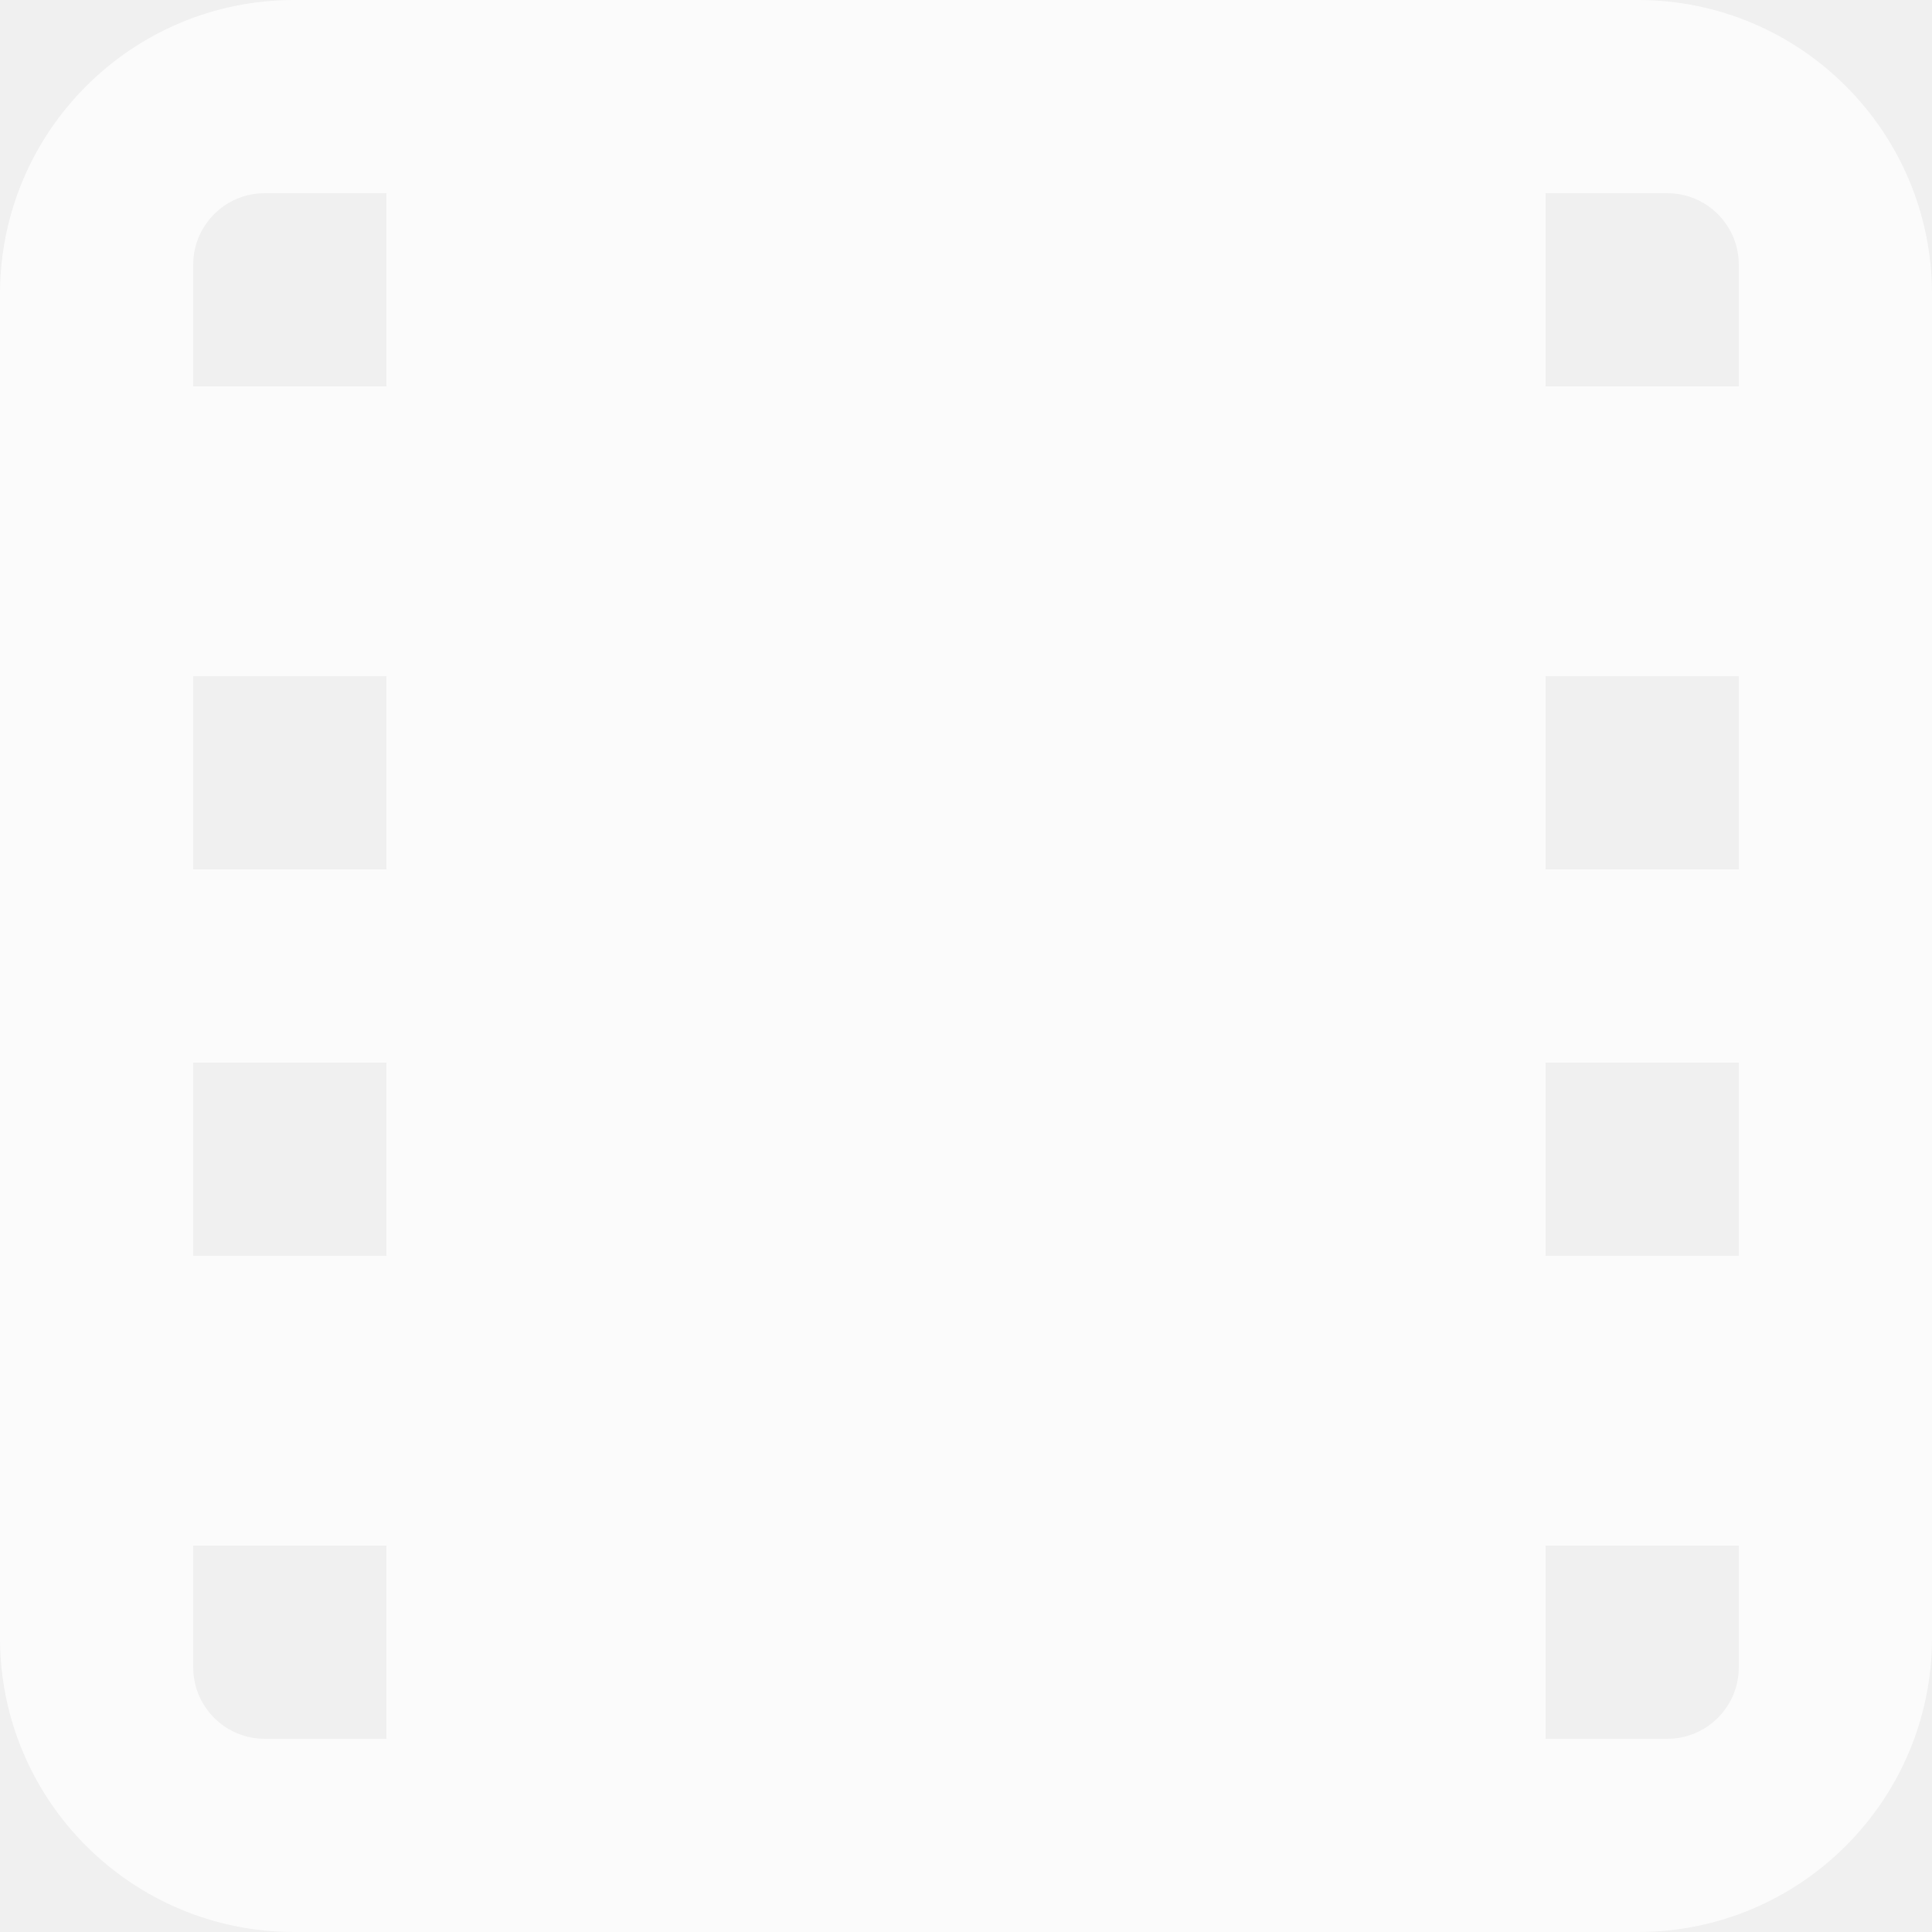
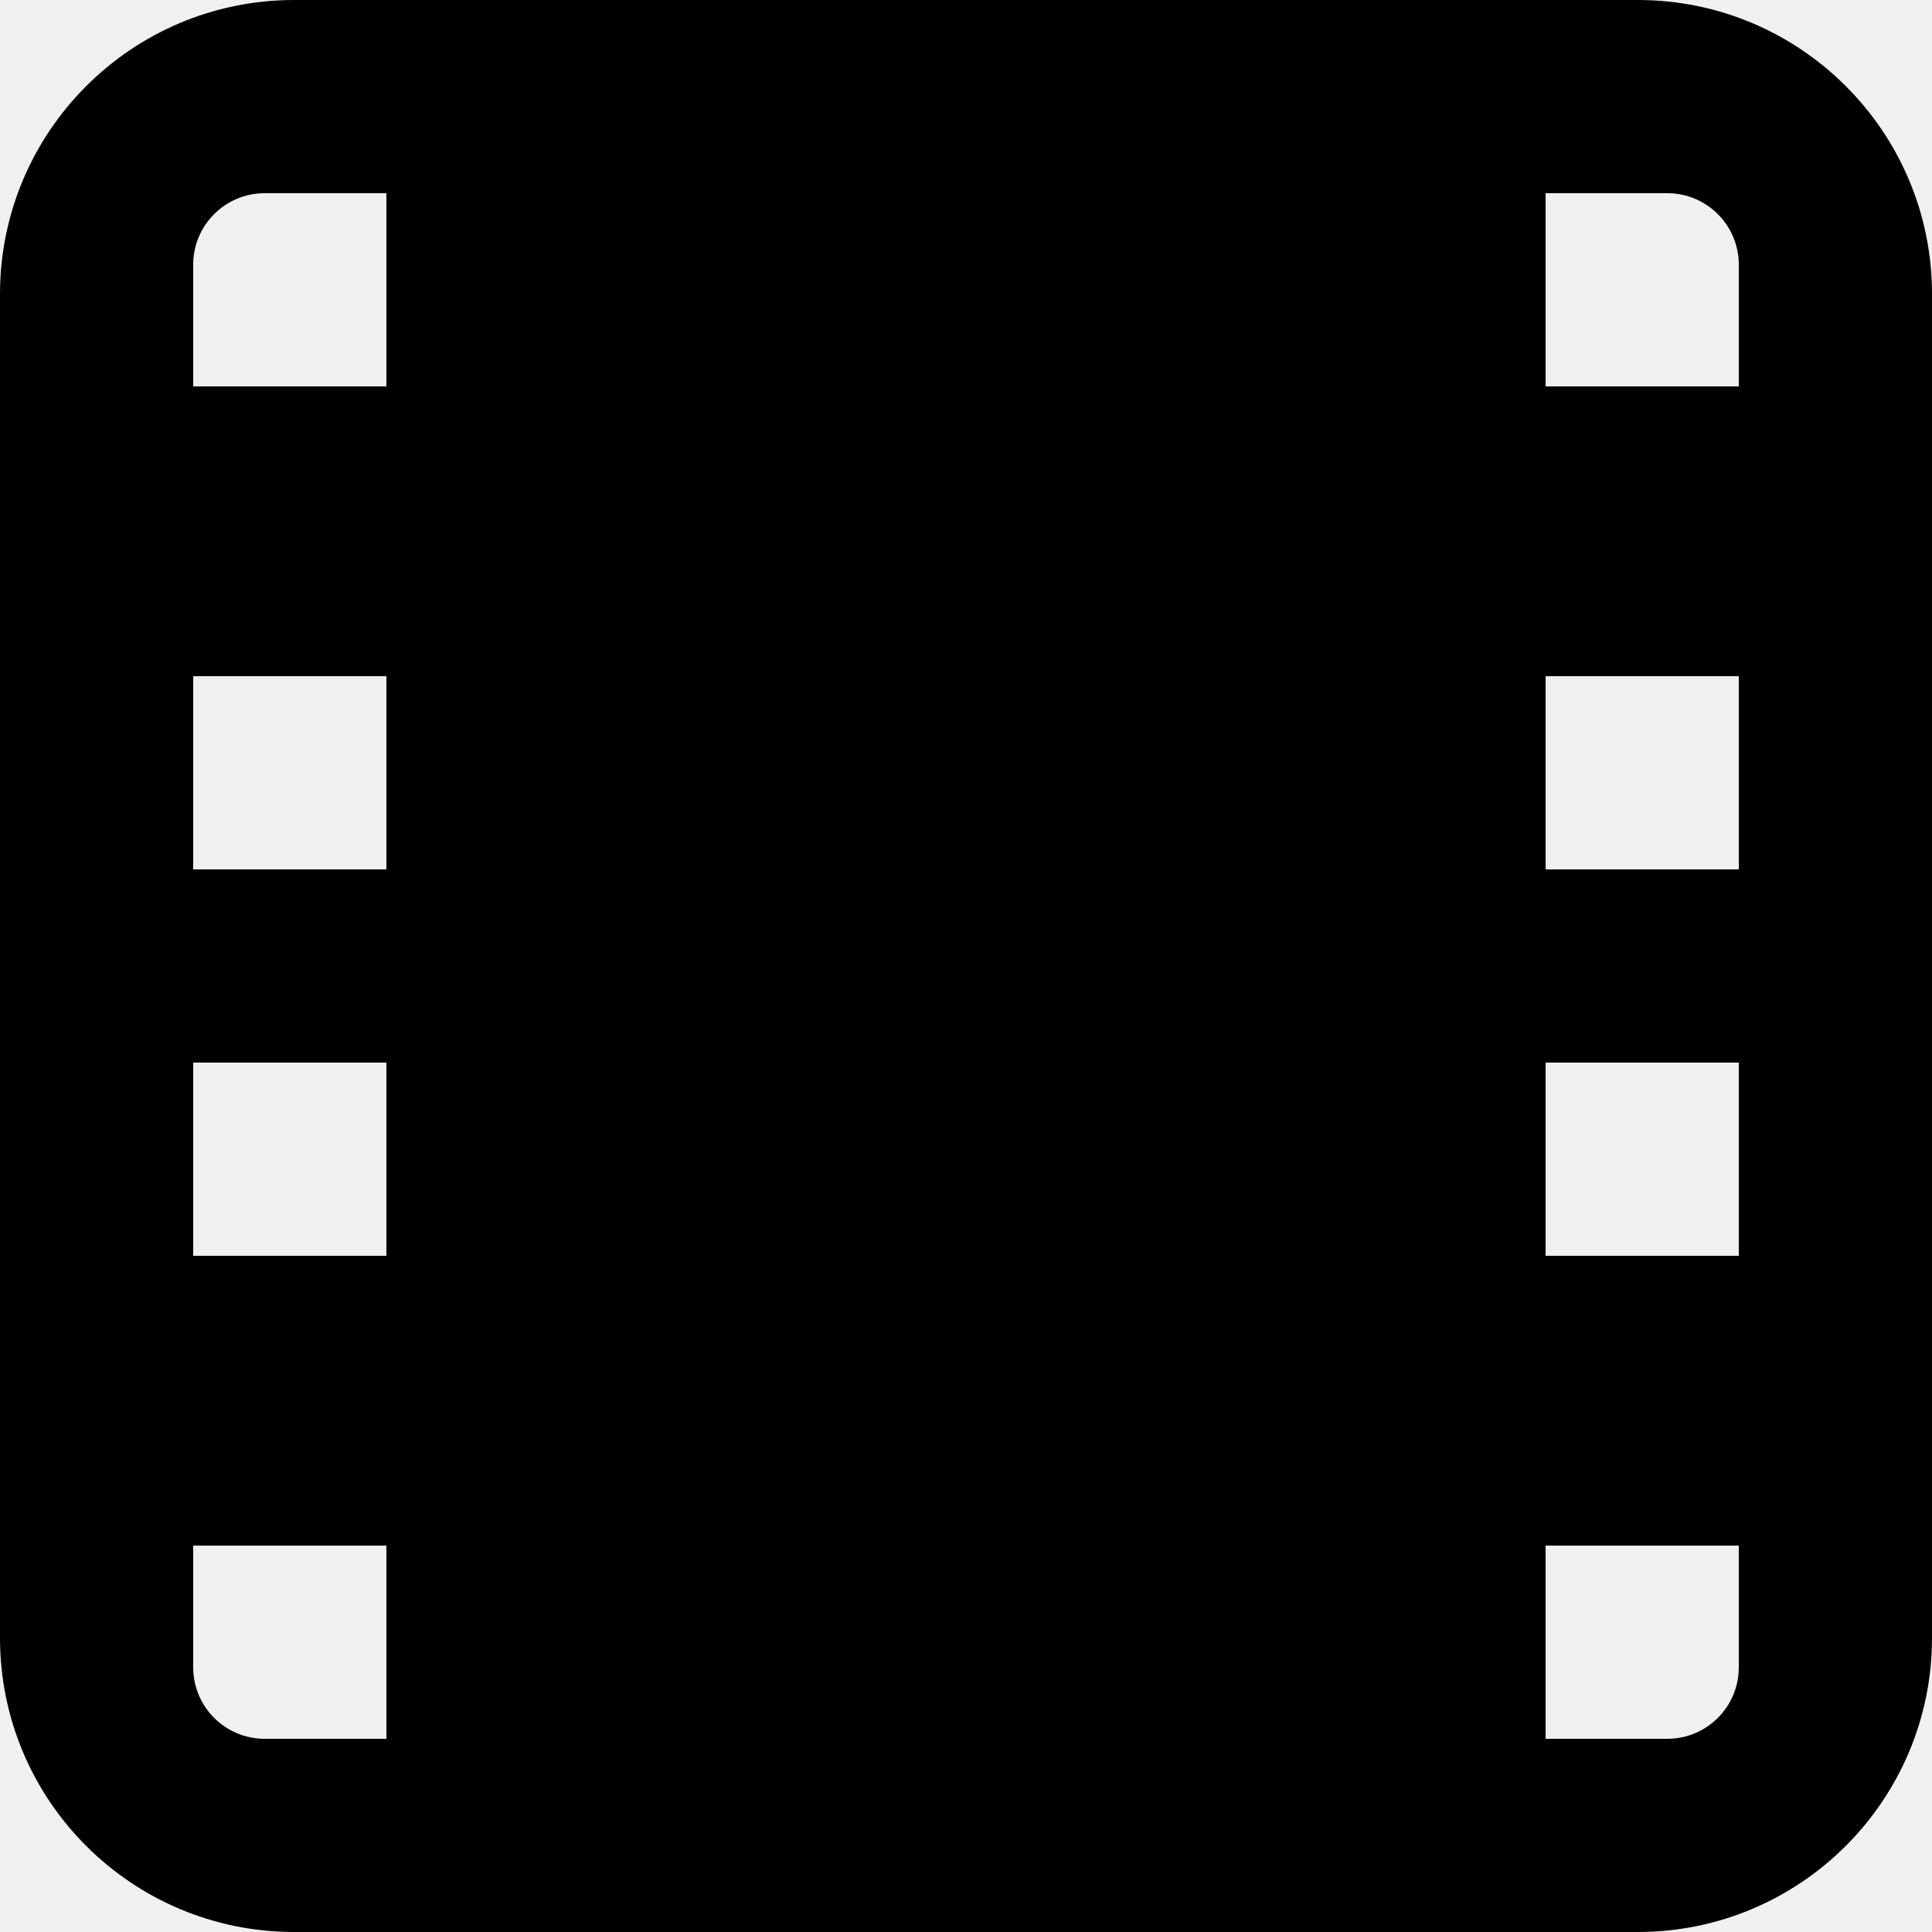
<svg xmlns="http://www.w3.org/2000/svg" width="12" height="12">
-   <path d="M10.173 0H1.827A1.827 1.827 0 0 0 0 1.827v8.346C0 11.183.818 12 1.827 12h8.346A1.827 1.827 0 0 0 12 10.173V1.827A1.827 1.827 0 0 0 10.173 0ZM2.4 5.4H1.2V4.2h1.2v1.2ZM1.2 6.6h1.2v1.2H1.2V6.6Zm9.6-1.2H9.6V4.2h1.2v1.2ZM9.6 6.6h1.2v1.2H9.6V6.6Zm1.2-4.956V2.4H9.6V1.2h.756a.444.444 0 0 1 .444.444ZM1.644 1.2H2.4v1.2H1.2v-.756a.444.444 0 0 1 .444-.444ZM1.2 10.356V9.6h1.2v1.2h-.756a.444.444 0 0 1-.444-.444Zm9.6 0a.444.444 0 0 1-.444.444H9.6V9.6h1.2v.756Z" fill="#FFF" opacity=".75" />
+   <path d="M10.173 0H1.827A1.827 1.827 0 0 0 0 1.827v8.346C0 11.183.818 12 1.827 12h8.346A1.827 1.827 0 0 0 12 10.173V1.827A1.827 1.827 0 0 0 10.173 0ZM2.4 5.4H1.2V4.2h1.2v1.2ZM1.2 6.6h1.2v1.2H1.2V6.6Zm9.6-1.2H9.6V4.2h1.2v1.2ZM9.6 6.6h1.2v1.2H9.6V6.6Zm1.2-4.956V2.4H9.6V1.2h.756a.444.444 0 0 1 .444.444ZM1.644 1.2H2.4v1.2H1.2v-.756a.444.444 0 0 1 .444-.444ZM1.2 10.356V9.6h1.2v1.2h-.756a.444.444 0 0 1-.444-.444Zm9.6 0a.444.444 0 0 1-.444.444H9.6V9.6h1.2v.756Z" />
</svg>
